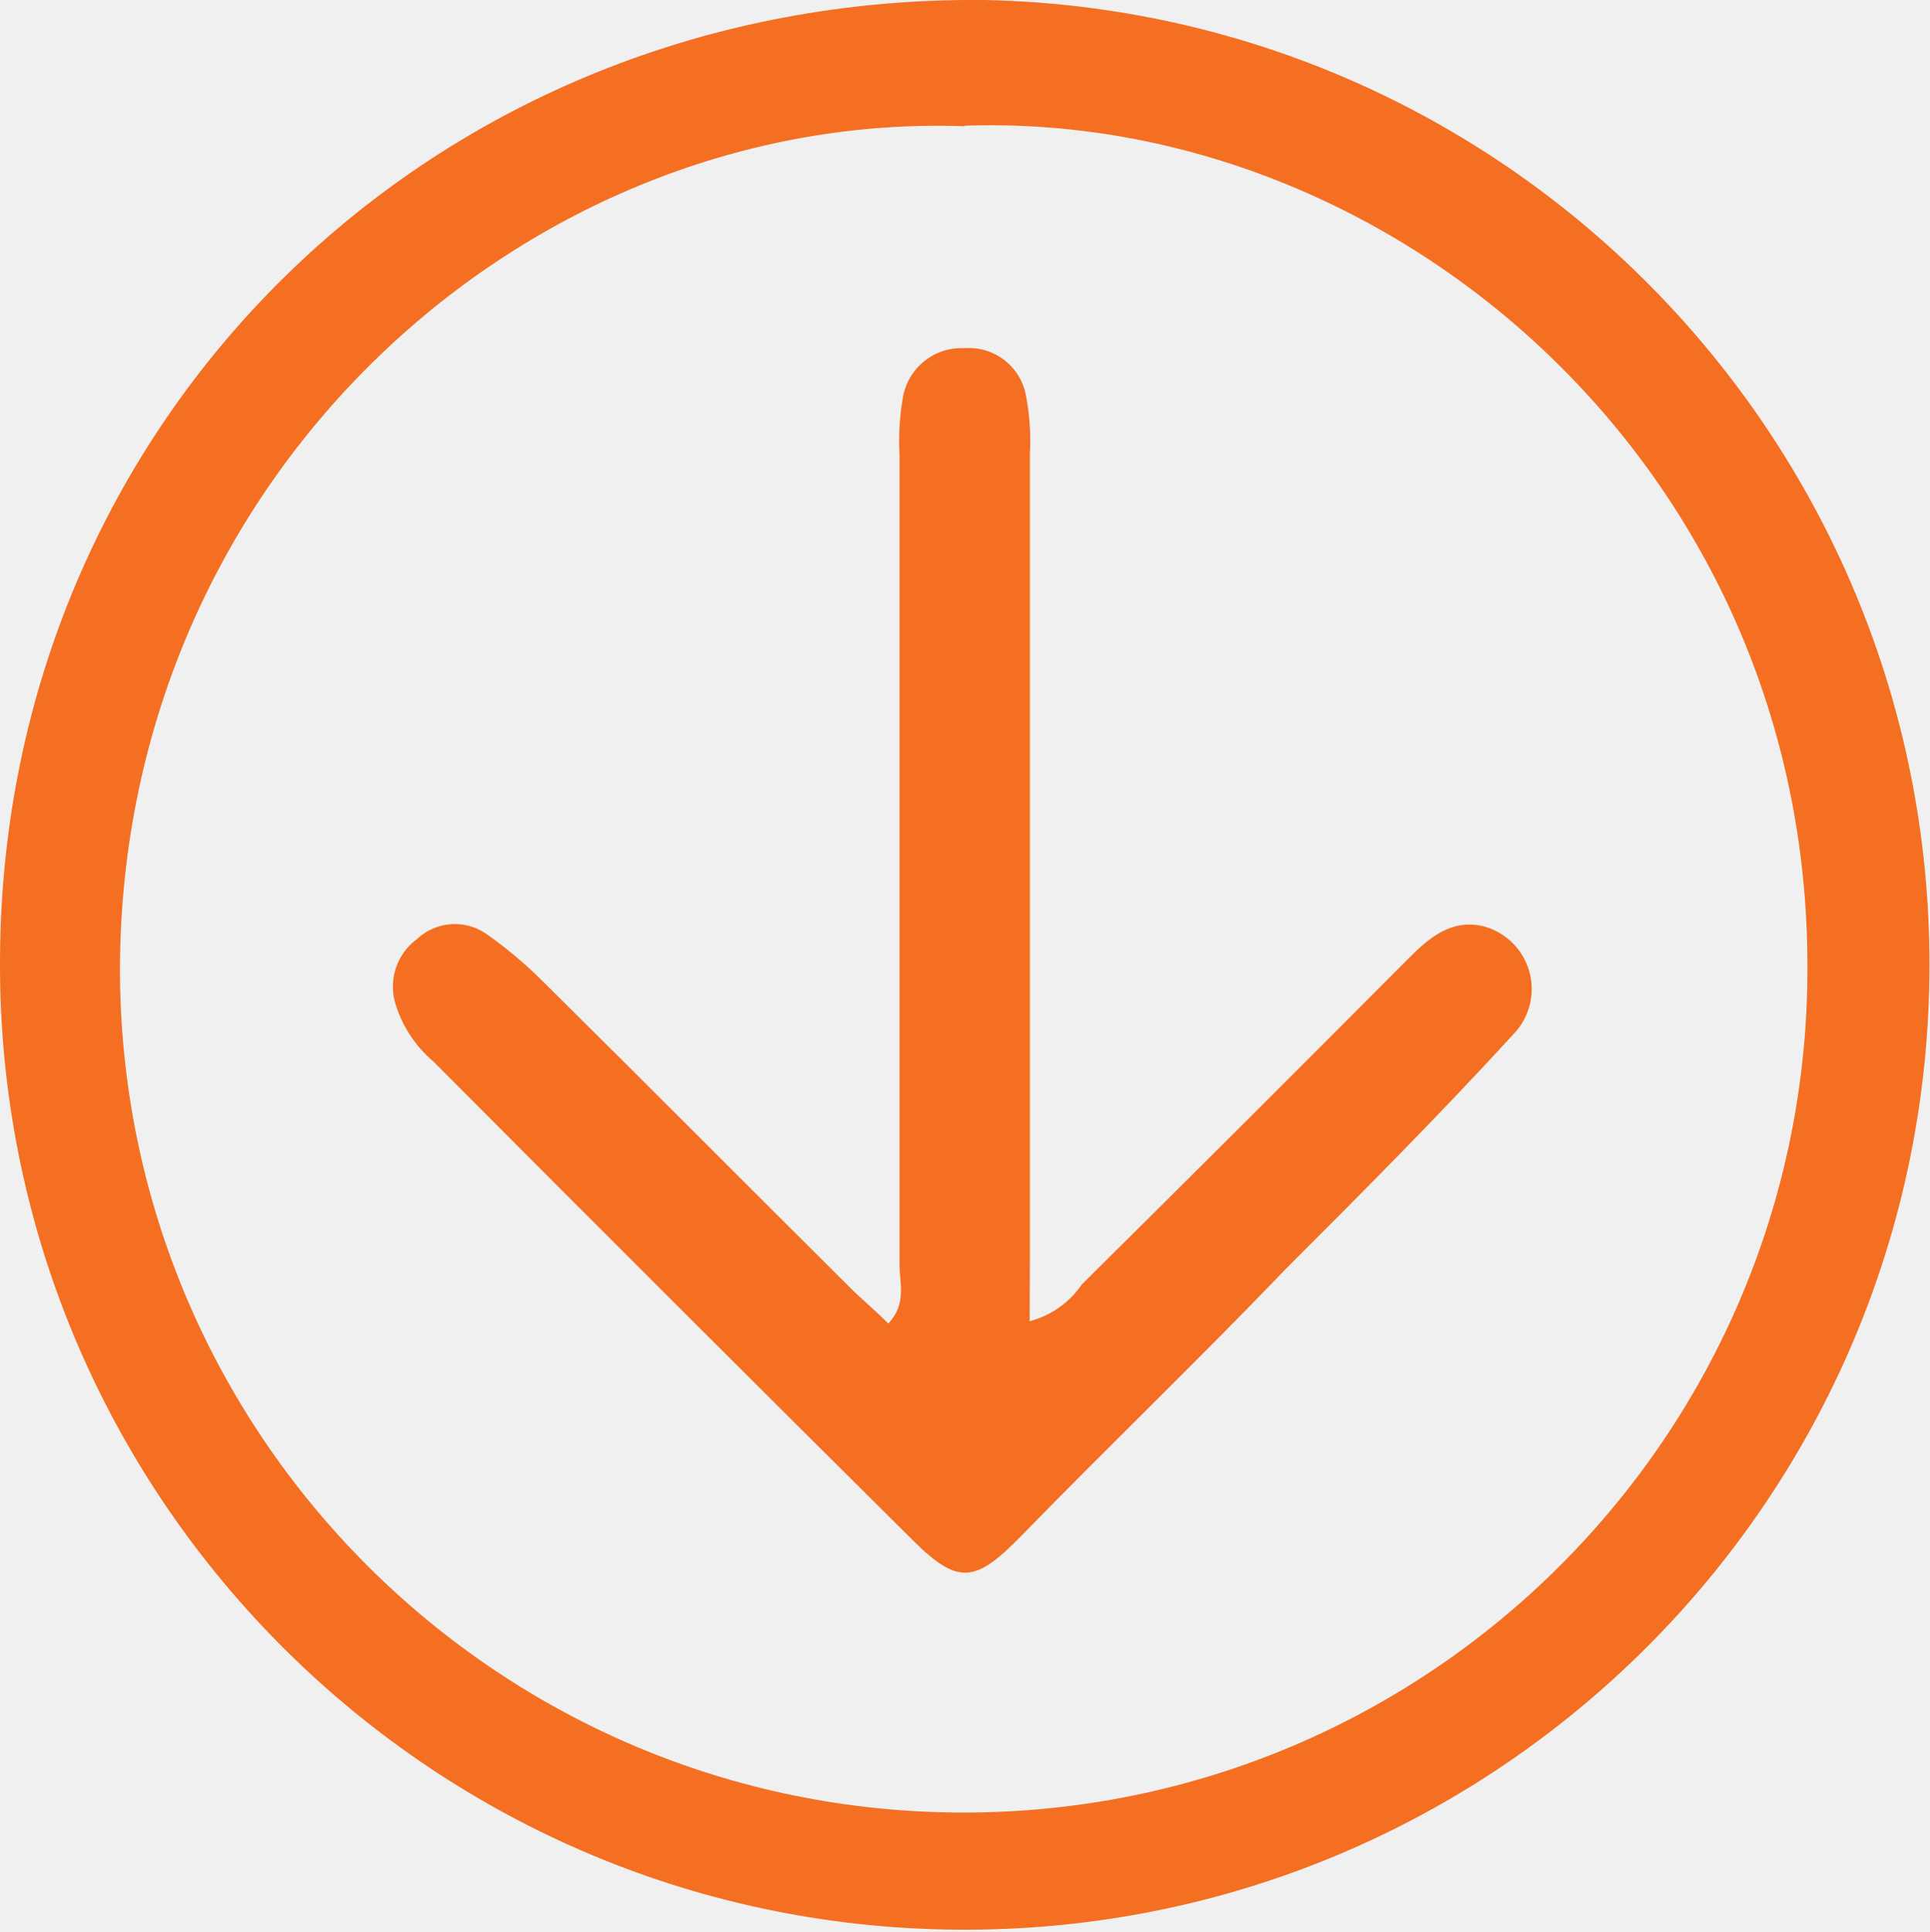
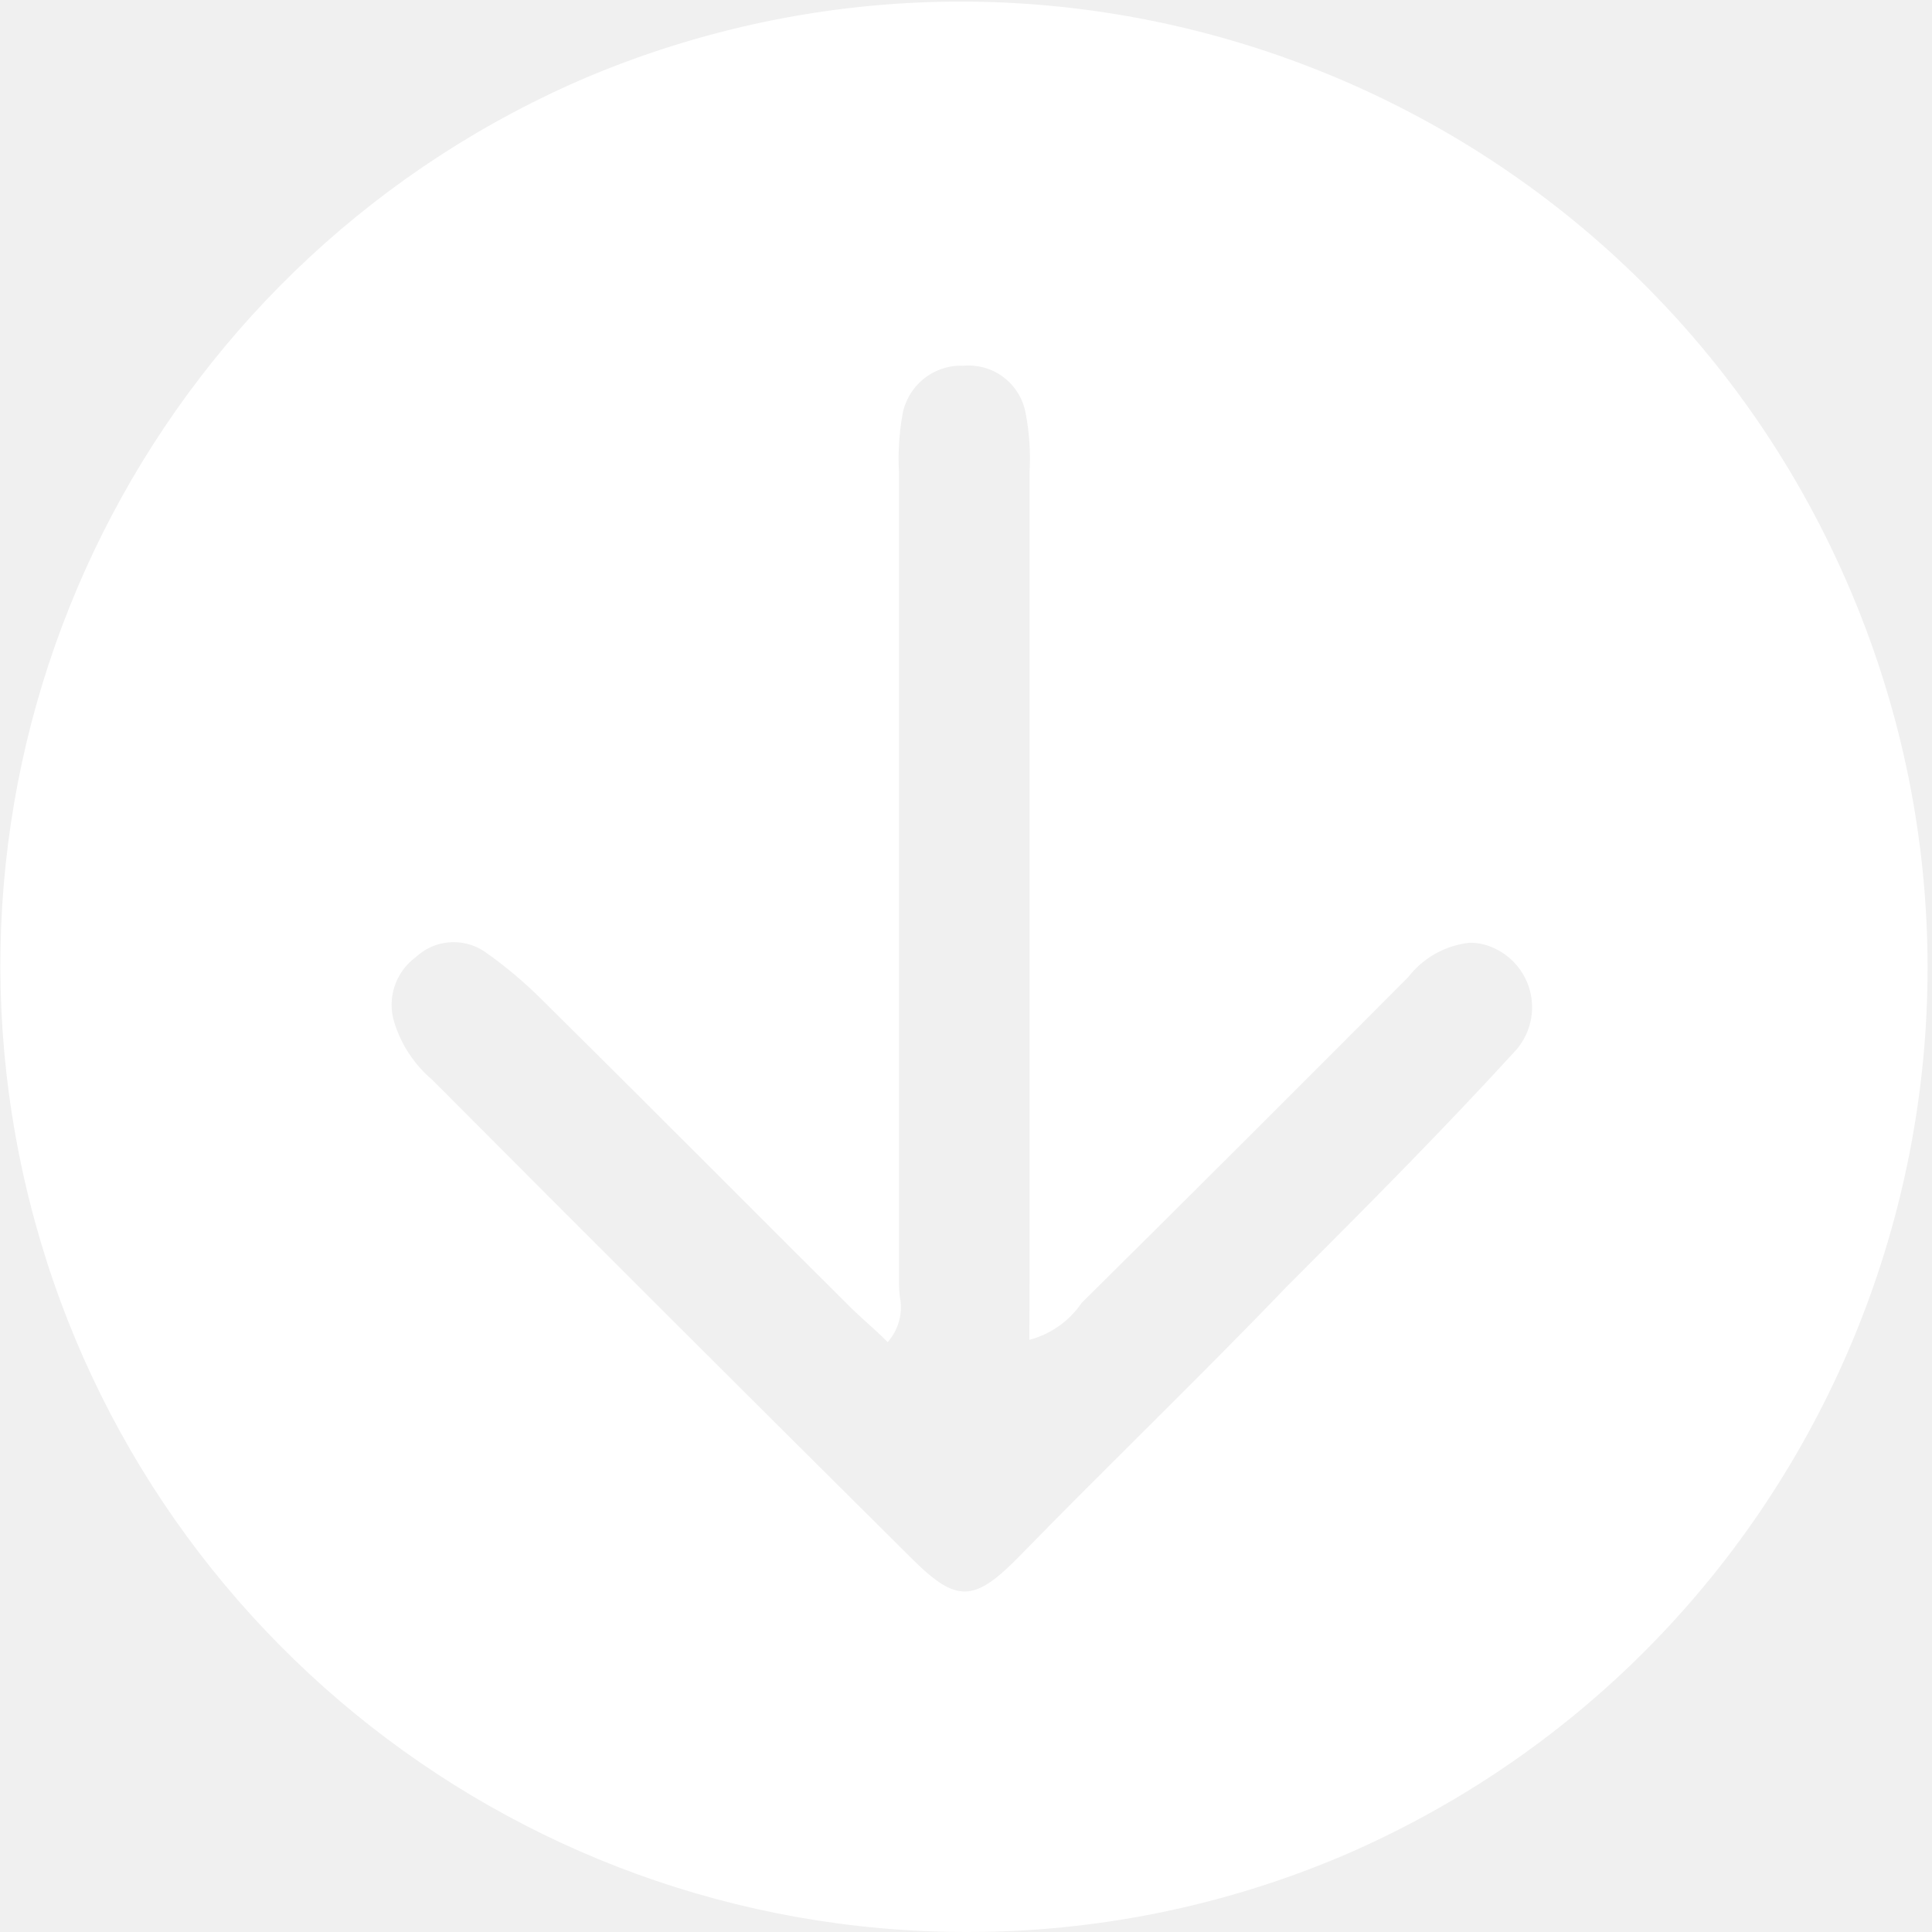
- <svg xmlns="http://www.w3.org/2000/svg" viewBox="0 0 74.02 74.05">
+ <svg xmlns="http://www.w3.org/2000/svg" viewBox="0 0 74 74">
  <defs>
-     <style>.cls-1{fill:#f46f22;}</style>
+     <style>
+       .cls-1 {
+         fill: #fff;
+       }
+     </style>
  </defs>
-   <g id="Layer_2" data-name="Layer 2">
-     <g id="Layer_1-2" data-name="Layer 1">
-       <g id="rJXQHy.tif">
-         <path class="cls-1" d="M0,36.84C.05,16.09,16.62-.21,37.76,0A37,37,0,1,1,0,36.84Zm37-32C20.29,4.24,4.66,18.13,4.6,37.14a32.36,32.36,0,0,0,64.72,0C69.37,18,53.51,4.25,37,4.82Z" />
-         <path class="cls-1" d="M39.49,50.66a3.48,3.48,0,0,0,2-1.41Q47.8,43,54,36.77c.78-.78,1.61-1.52,2.83-1.27a2.49,2.49,0,0,1,1.21,4.16c-2.83,3.09-5.79,6.06-8.73,9C46,52.11,42.53,55.44,39.18,58.88c-1.75,1.79-2.41,1.93-4.16.19Q25.8,49.92,16.63,40.71a4.72,4.72,0,0,1-1.45-2.17A2.27,2.27,0,0,1,16,36a2.12,2.12,0,0,1,2.64-.2,16.47,16.47,0,0,1,2.17,1.82c3.95,3.91,7.86,7.84,11.8,11.76.46.46,1,.9,1.46,1.37.71-.76.43-1.54.43-2.23q0-15.54,0-31.07a9.61,9.61,0,0,1,.13-2.22A2.28,2.28,0,0,1,37,13.35a2.22,2.22,0,0,1,2.35,1.83,9.12,9.12,0,0,1,.15,2.22q0,15.33,0,30.66Z" />
-       </g>
-     </g>
-   </g>
+   <path id="Exclusion_1" data-name="Exclusion 1" class="cls-1" d="M37,74A37.01,37.01,0,0,1,22.6,2.908,37.009,37.009,0,0,1,51.4,71.092,36.768,36.768,0,0,1,37,74ZM17.378,36.087a2.114,2.114,0,0,0-1.445.569,2.264,2.264,0,0,0-.82,2.54,4.715,4.715,0,0,0,1.45,2.17c6.01,6.036,12.2,12.213,18.39,18.36.892.887,1.451,1.232,2,1.232.648,0,1.284-.521,2.164-1.422,1.509-1.55,3.068-3.1,4.574-4.6,1.837-1.83,3.737-3.721,5.556-5.617,3.282-3.282,6.009-6.029,8.73-9a2.491,2.491,0,0,0-1.21-4.161,2.369,2.369,0,0,0-.473-.049,3.447,3.447,0,0,0-2.358,1.319c-4.052,4.072-8.261,8.271-12.51,12.48a3.481,3.481,0,0,1-2,1.41l.01-2.6V18.056a9.139,9.139,0,0,0-.15-2.219A2.216,2.216,0,0,0,37.1,14c-.055,0-.11,0-.165.006s-.084,0-.126,0a2.276,2.276,0,0,0-2.244,1.884,9.62,9.62,0,0,0-.131,2.22v31.07c0,.149.013.3.027.46A2.015,2.015,0,0,1,34,51.406c-.243-.248-.512-.491-.772-.726-.232-.21-.472-.426-.689-.644-1.537-1.53-3.1-3.087-4.6-4.593l-.007-.007c-2.351-2.349-4.782-4.777-7.19-7.16a16.428,16.428,0,0,0-2.17-1.82A2.109,2.109,0,0,0,17.378,36.087Z" />
</svg>
